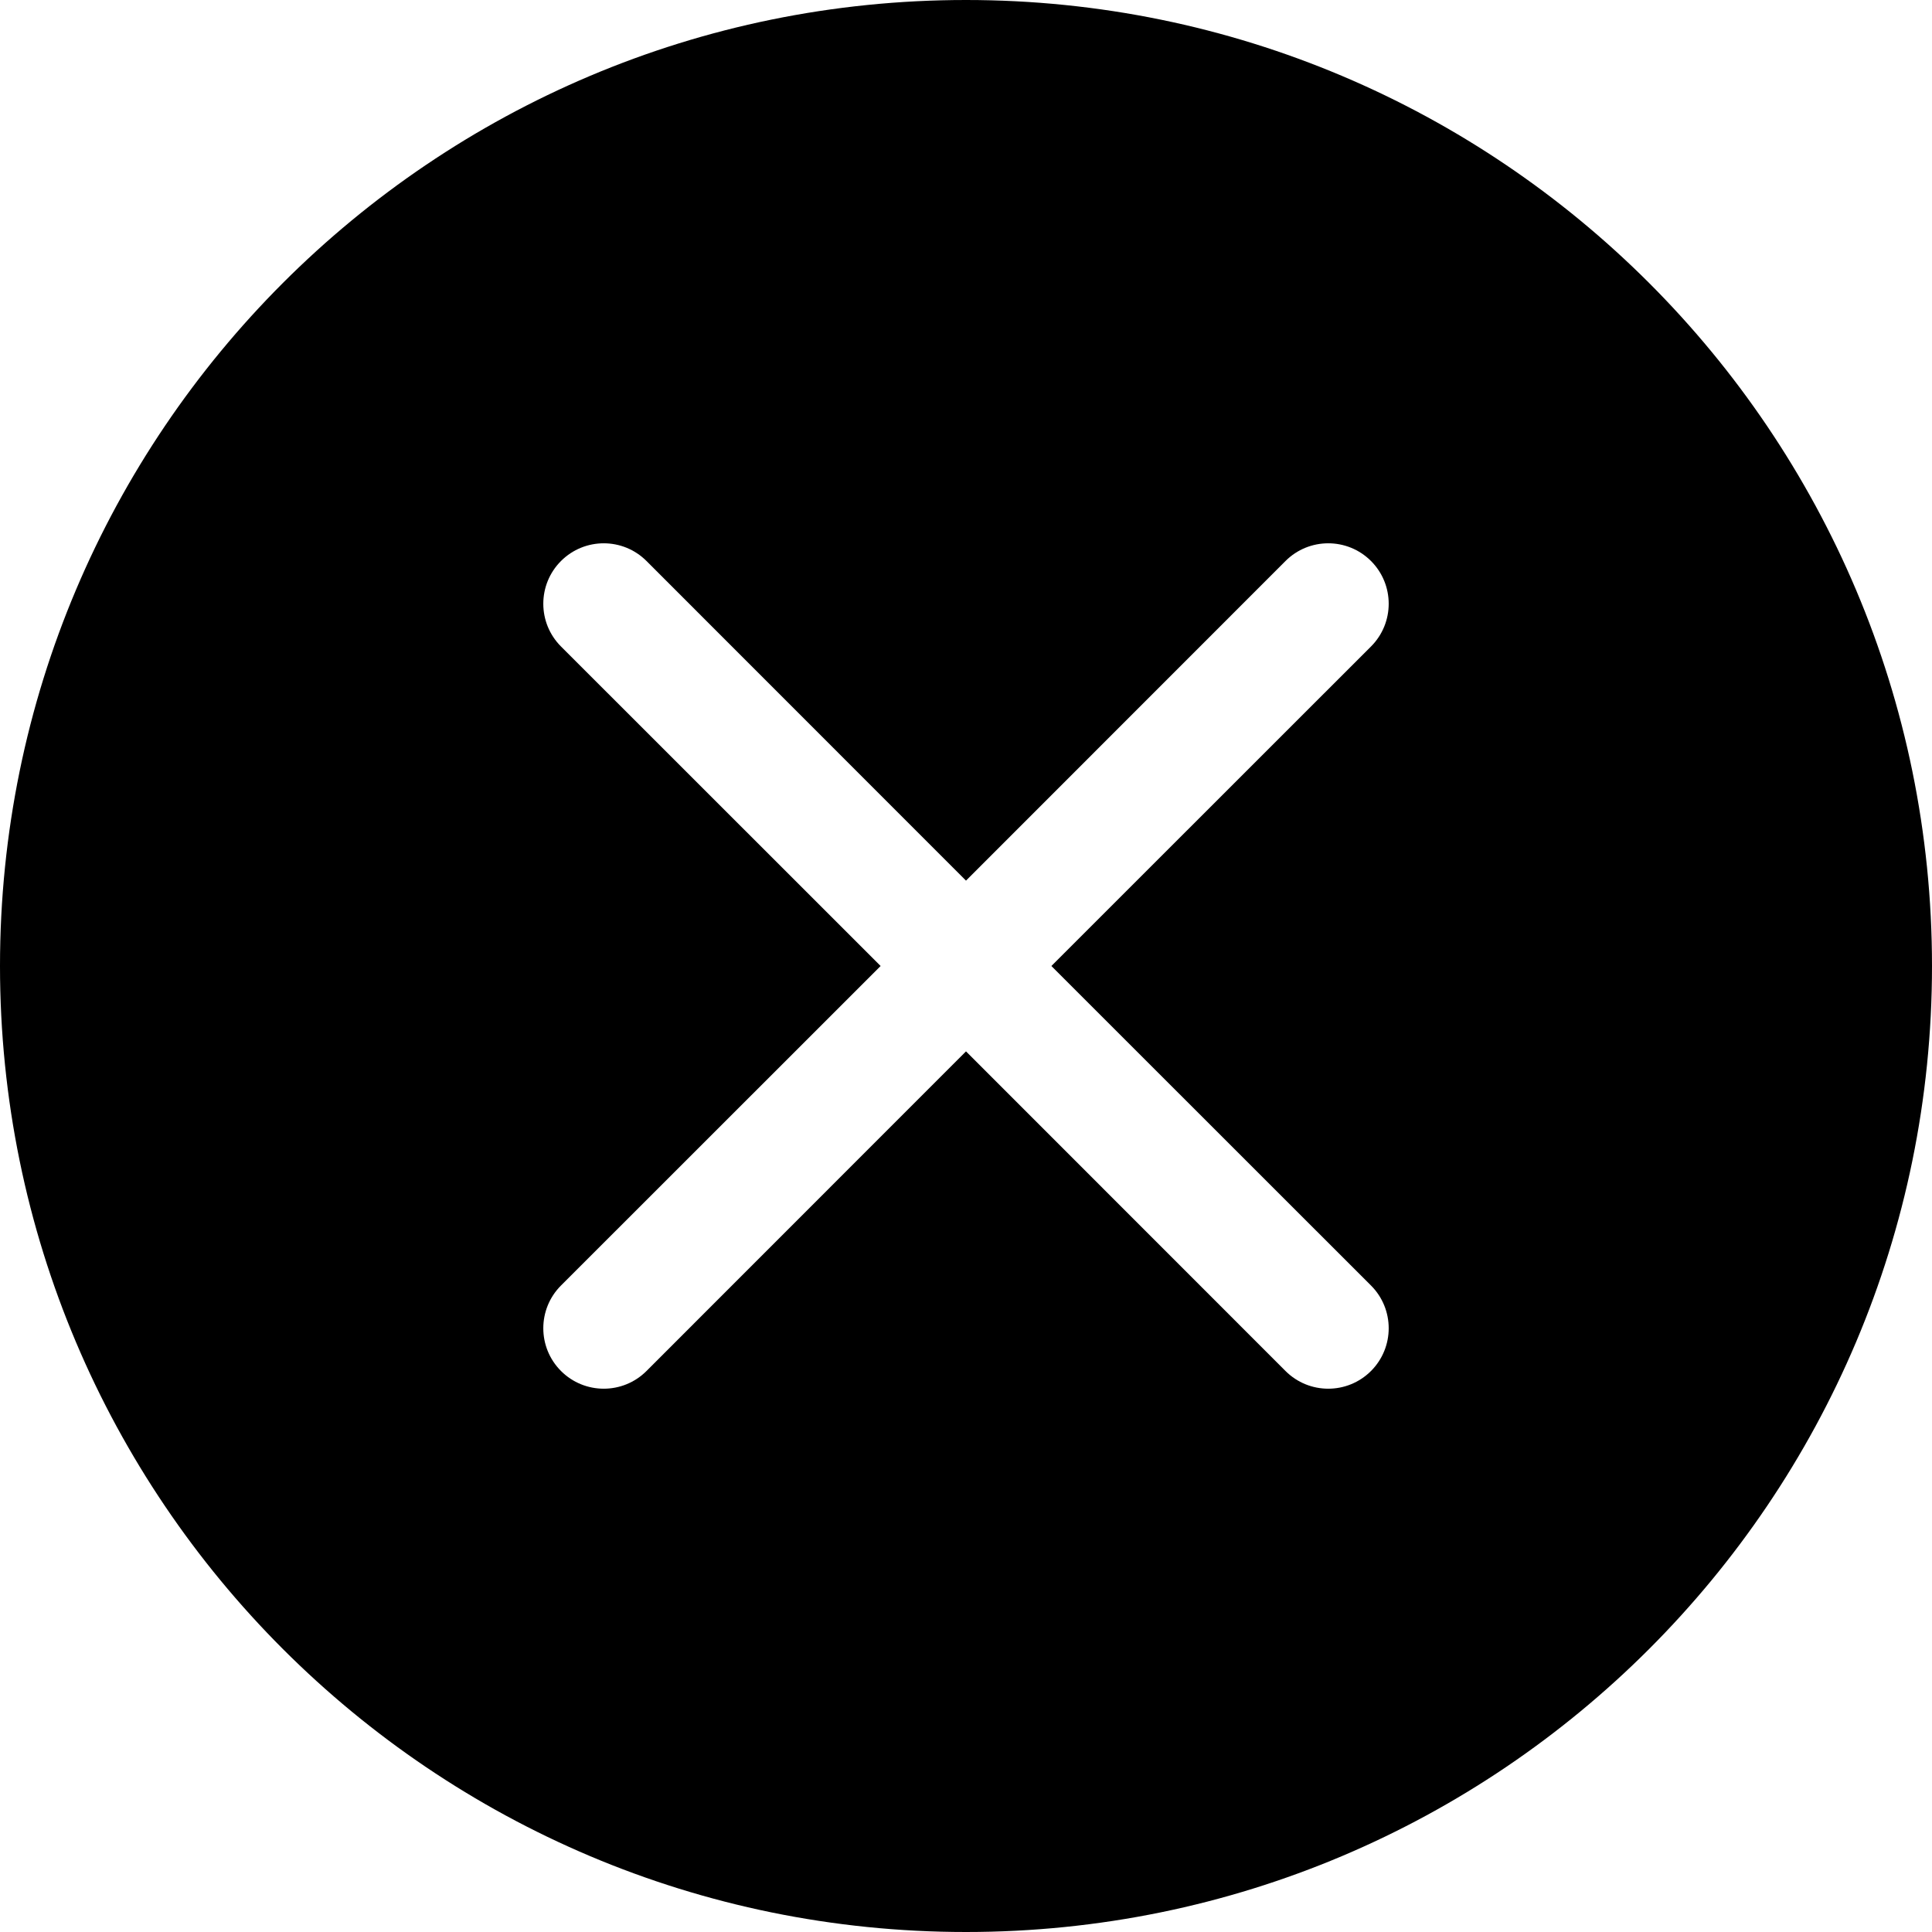
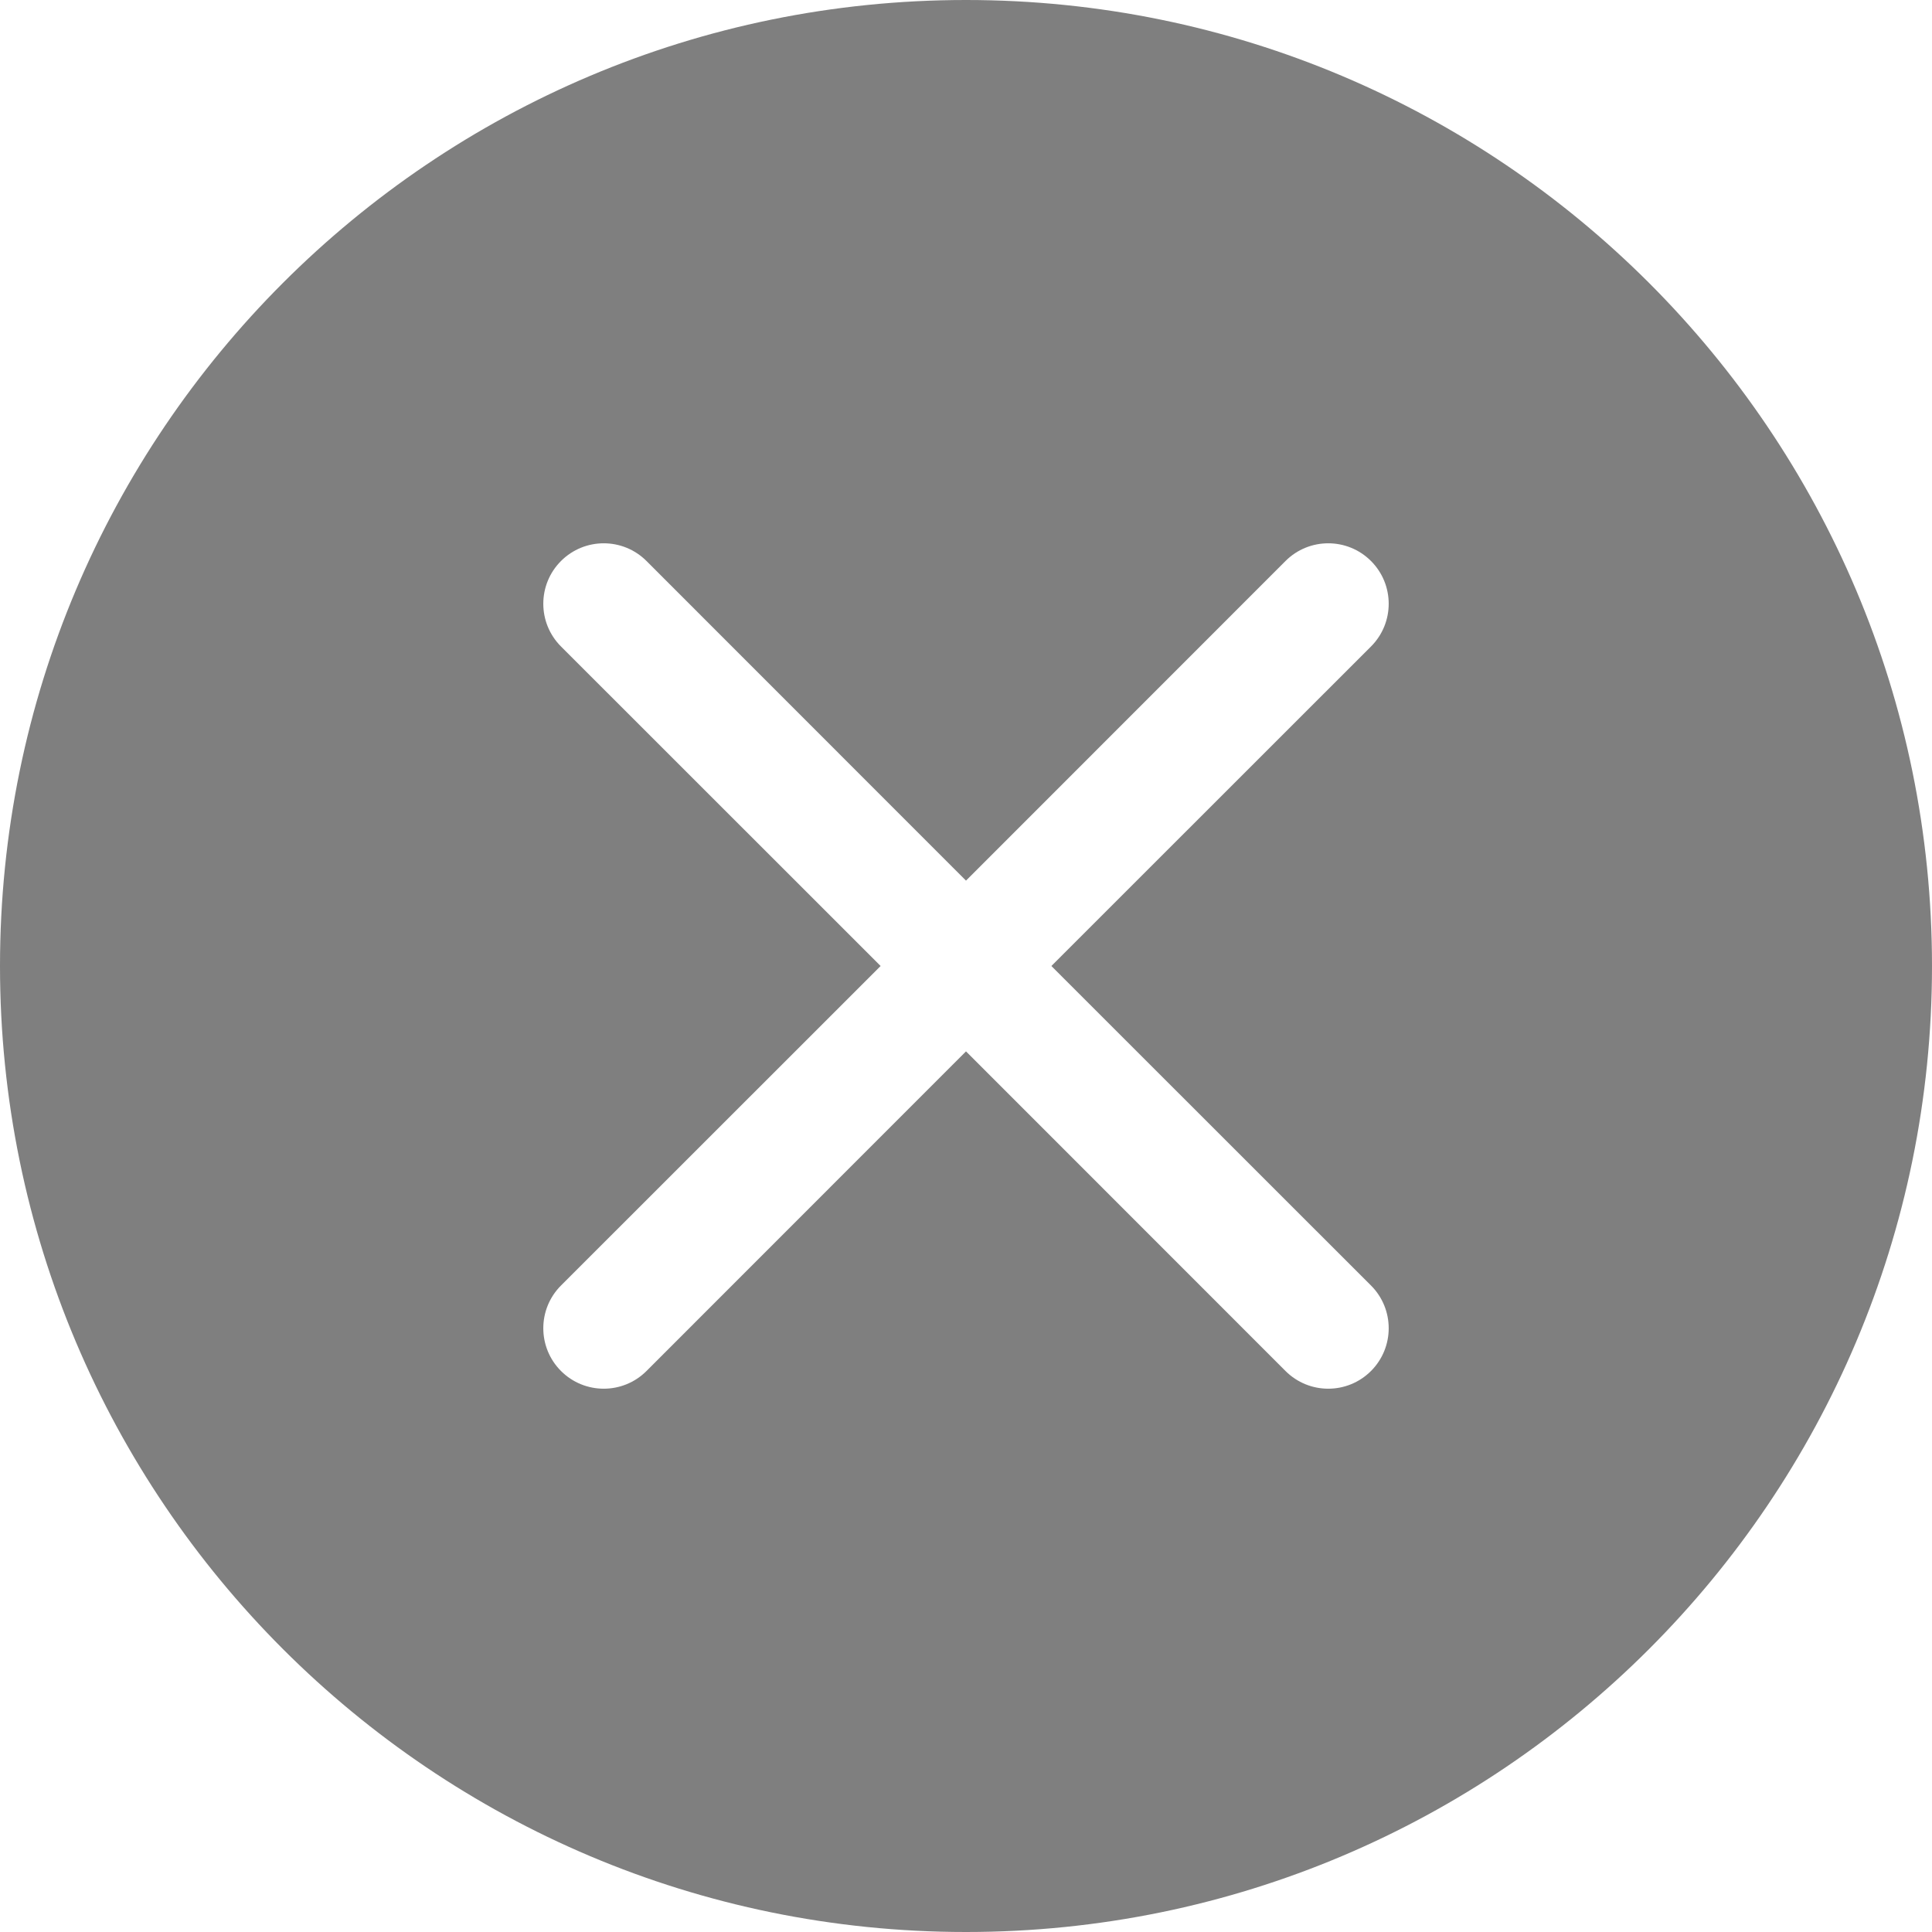
- <svg xmlns="http://www.w3.org/2000/svg" width="16" height="16" fill="currentColor" class="bi bi-x-circle-fill" viewBox="0 0 16 16">
+ <svg xmlns="http://www.w3.org/2000/svg" width="16" height="16" fill="currentColor" class="bi bi-x-circle-fill" viewBox="0 0 16 16" opacity="0.5">
  <path d="M16 8A8 8 0 1 1 0 8a8 8 0 0 1 16 0zM5.354 4.646a.5.5 0 1 0-.708.708L7.293 8l-2.647 2.646a.5.5 0 0 0 .708.708L8 8.707l2.646 2.647a.5.5 0 0 0 .708-.708L8.707 8l2.647-2.646a.5.5 0 0 0-.708-.708L8 7.293 5.354 4.646z" />
</svg>
